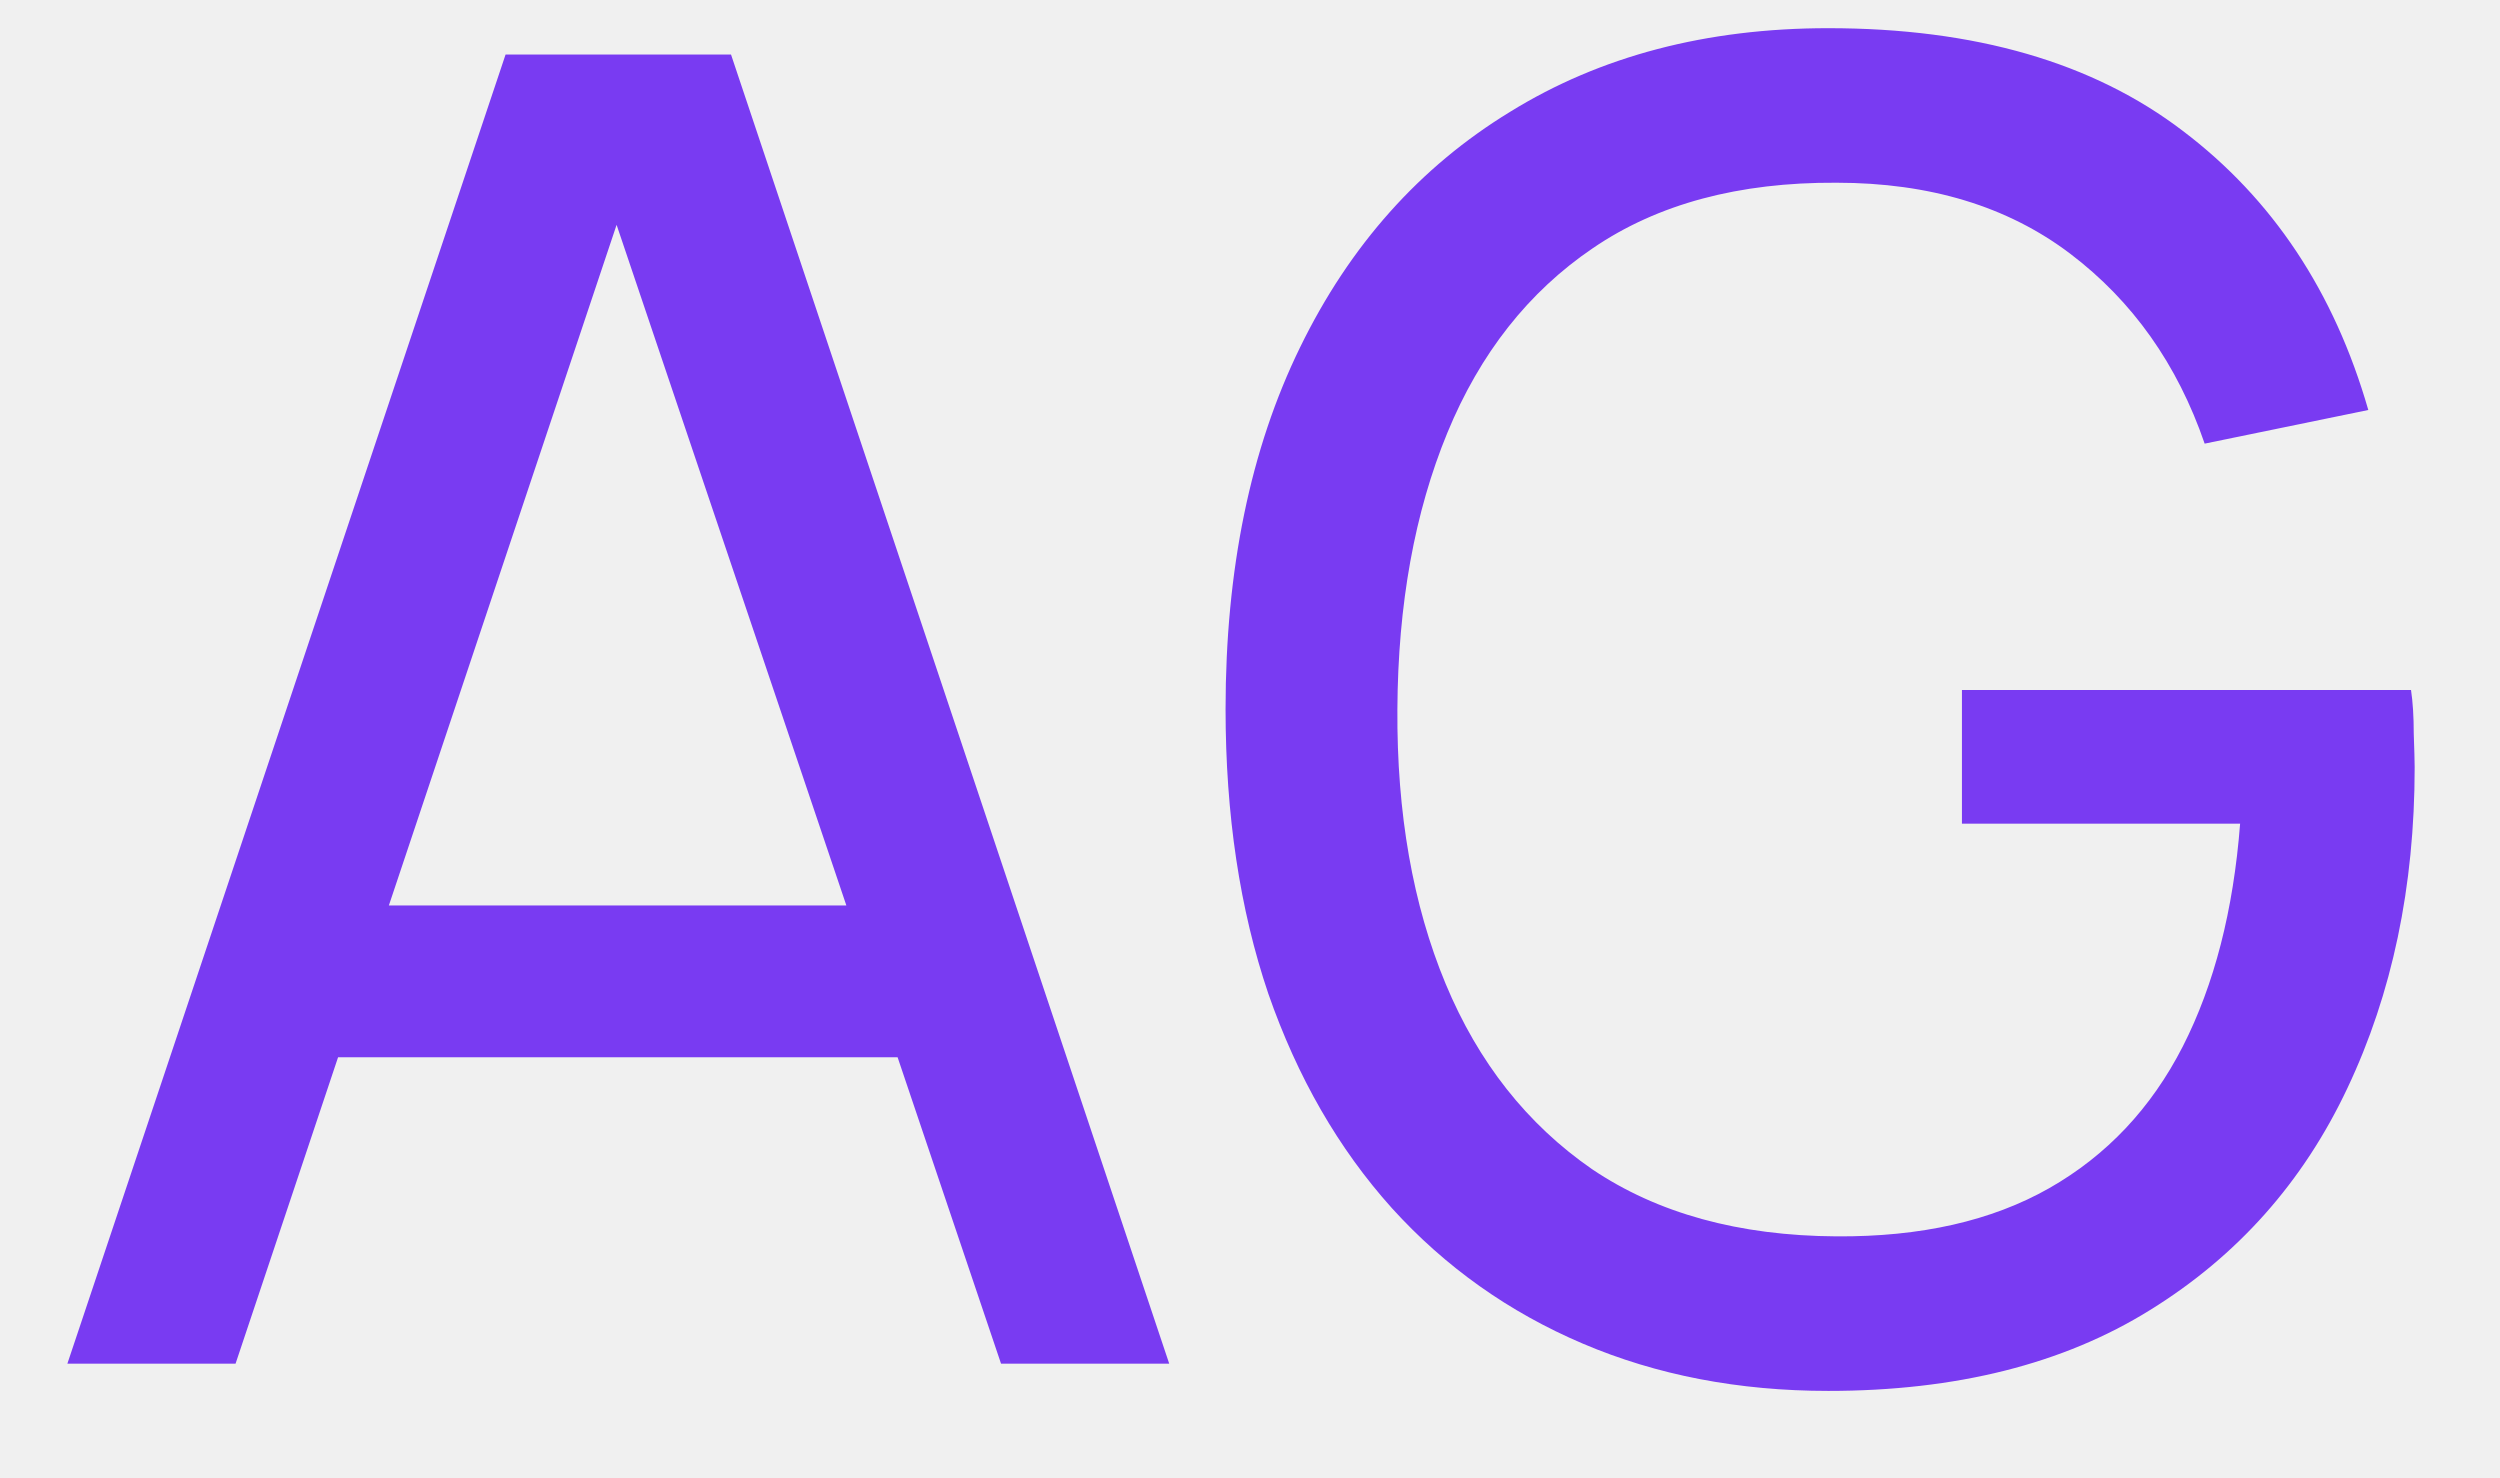
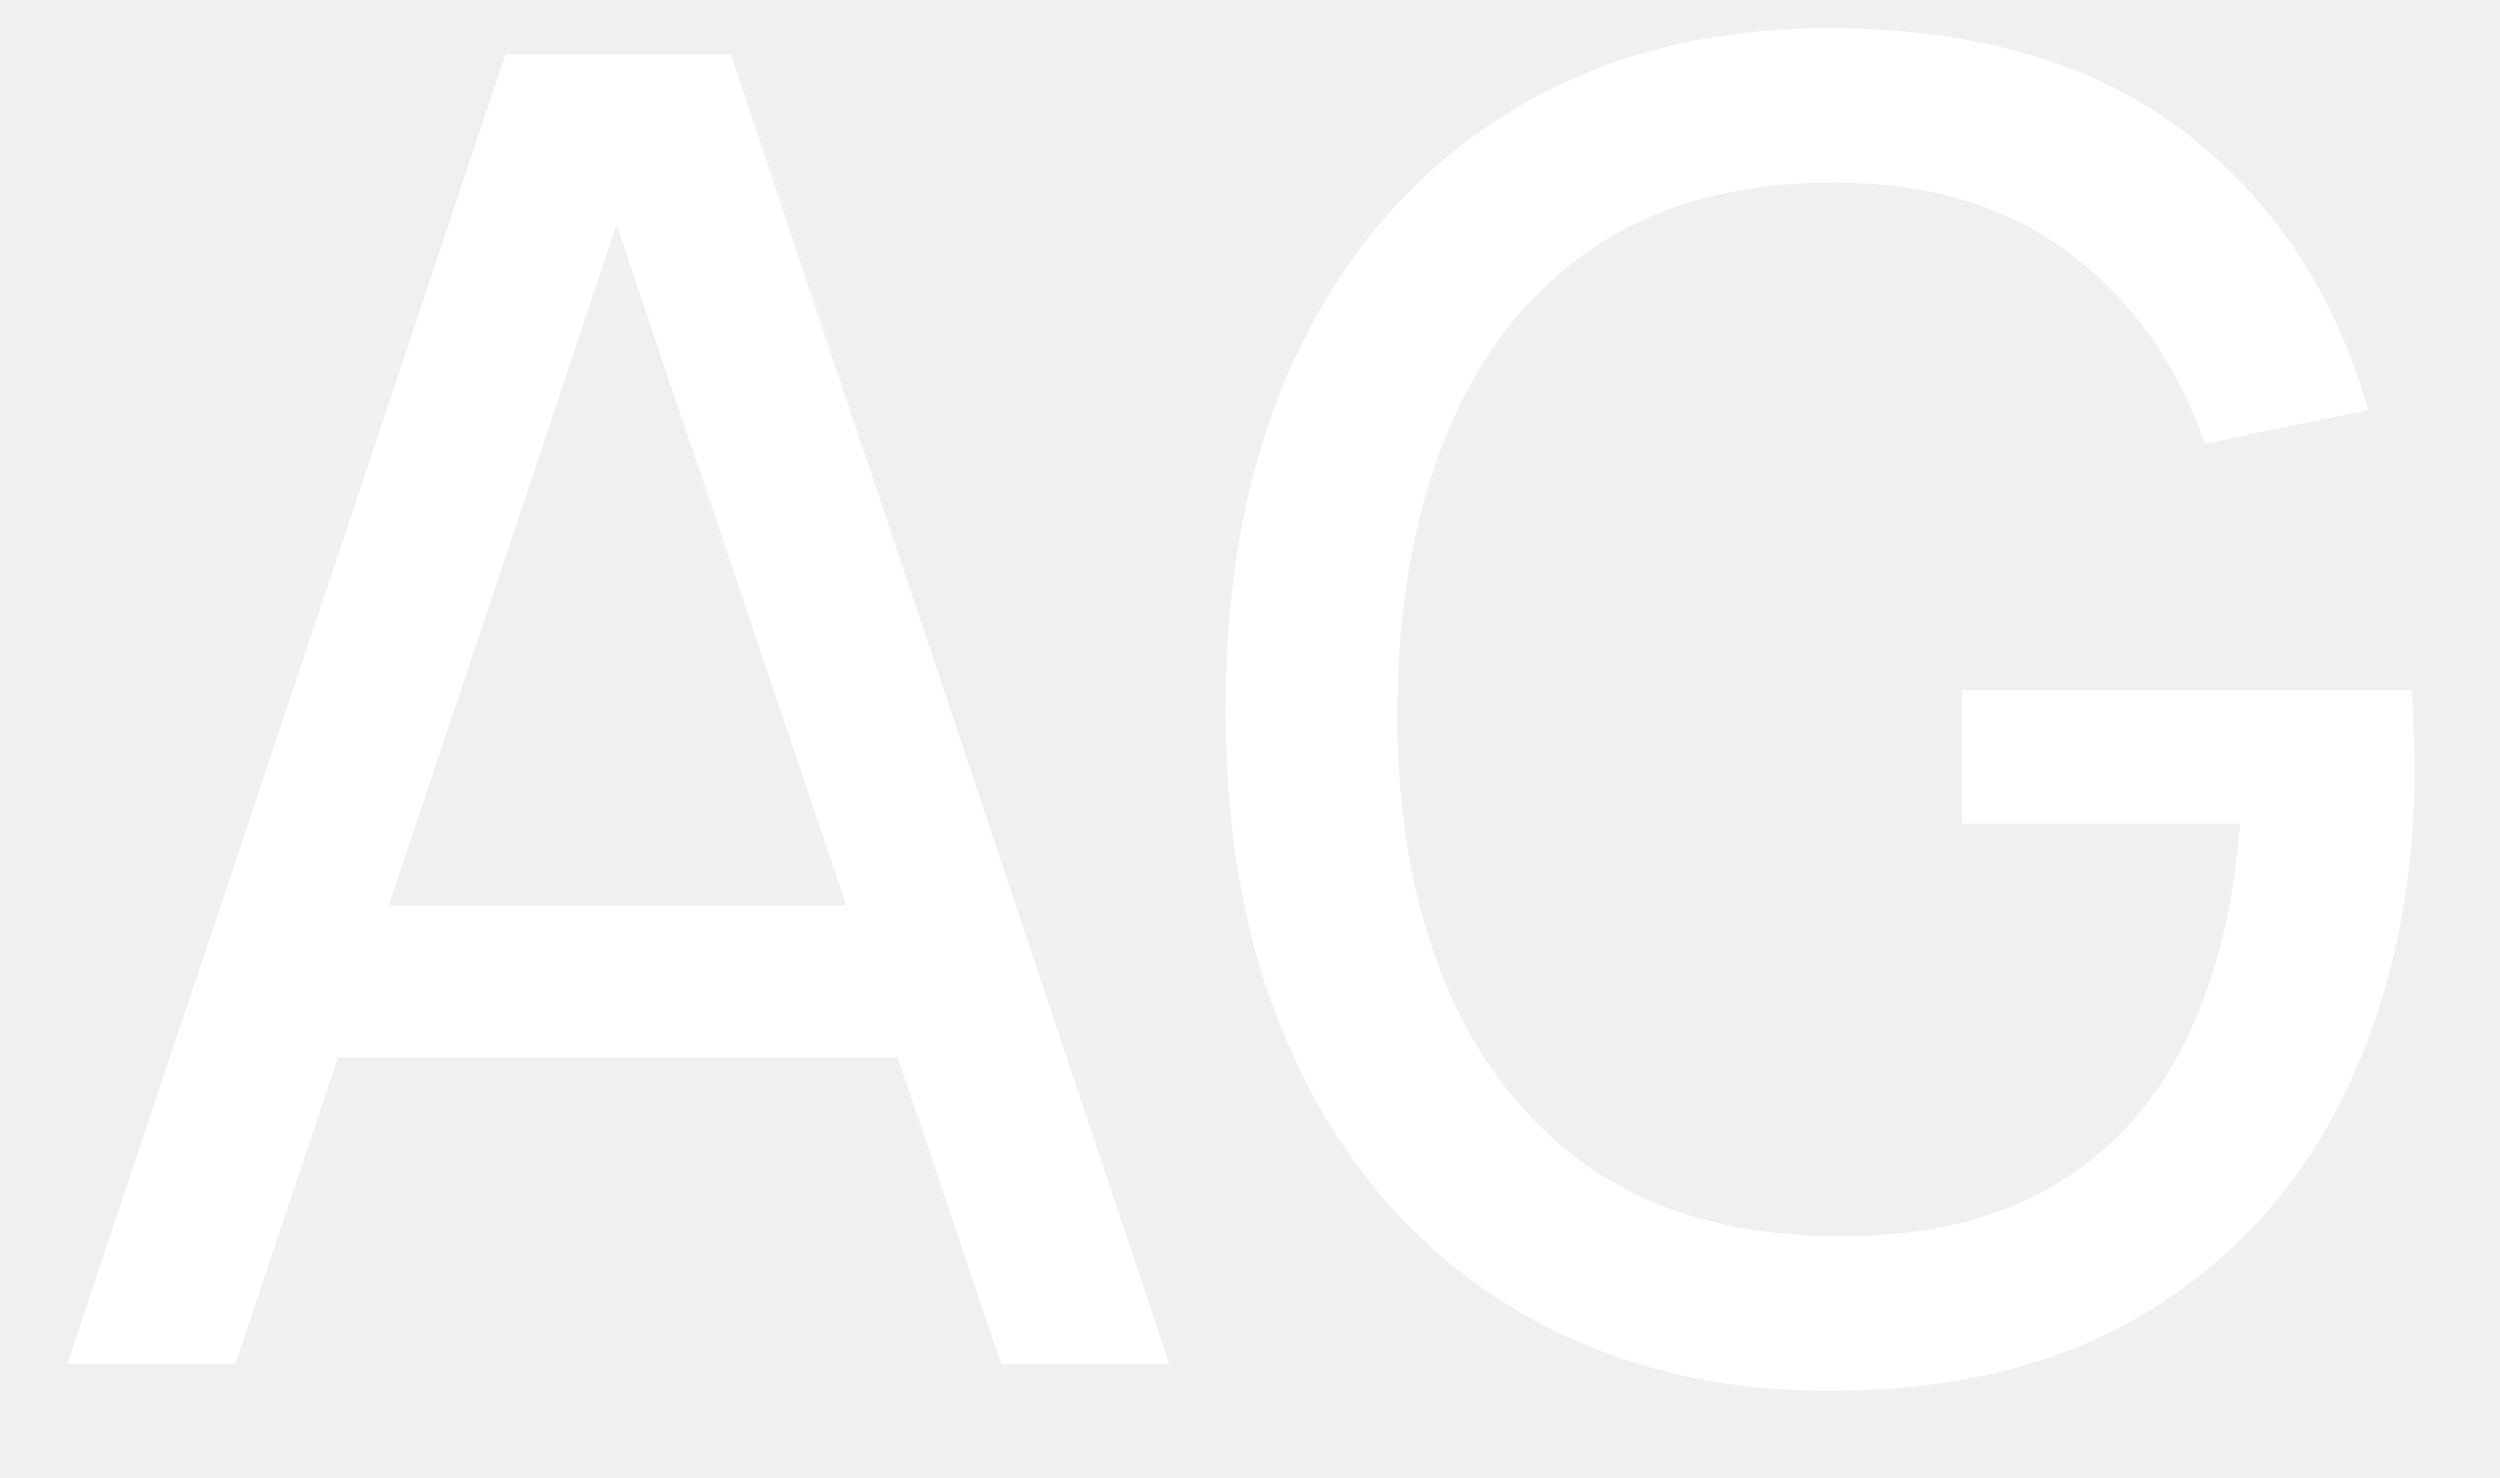
<svg xmlns="http://www.w3.org/2000/svg" width="22" height="13" viewBox="0 0 22 13" fill="none">
-   <path d="M0.593 12L4.449 0.48H6.433L10.289 12H8.809L5.201 1.312H5.649L2.073 12H0.593ZM2.449 9.304V7.968H8.433V9.304H2.449ZM16.089 12.24C15.299 12.24 14.579 12.101 13.929 11.824C13.278 11.547 12.718 11.149 12.249 10.632C11.779 10.109 11.417 9.48 11.161 8.744C10.91 8.003 10.785 7.168 10.785 6.24C10.785 5.013 11.003 3.952 11.441 3.056C11.878 2.16 12.494 1.469 13.289 0.984C14.083 0.493 15.017 0.248 16.089 0.248C17.379 0.248 18.419 0.549 19.209 1.152C19.998 1.749 20.542 2.568 20.841 3.608L19.401 3.904C19.161 3.205 18.766 2.648 18.217 2.232C17.667 1.816 16.982 1.608 16.161 1.608C15.302 1.603 14.587 1.795 14.017 2.184C13.451 2.568 13.025 3.109 12.737 3.808C12.449 4.507 12.302 5.317 12.297 6.24C12.291 7.157 12.433 7.963 12.721 8.656C13.009 9.349 13.438 9.893 14.009 10.288C14.585 10.677 15.302 10.875 16.161 10.88C16.902 10.885 17.526 10.744 18.033 10.456C18.539 10.168 18.931 9.752 19.209 9.208C19.486 8.664 19.654 8.011 19.713 7.248H17.265V6.072H21.217C21.233 6.179 21.241 6.307 21.241 6.456C21.246 6.6 21.249 6.699 21.249 6.752C21.249 7.803 21.051 8.744 20.657 9.576C20.267 10.403 19.689 11.053 18.921 11.528C18.158 12.003 17.214 12.24 16.089 12.24Z" fill="#793BF2" />
+   <path d="M0.593 12L4.449 0.48H6.433L10.289 12H8.809L5.201 1.312H5.649L2.073 12H0.593ZM2.449 9.304V7.968H8.433V9.304H2.449ZM16.089 12.24C15.299 12.24 14.579 12.101 13.929 11.824C13.278 11.547 12.718 11.149 12.249 10.632C11.779 10.109 11.417 9.48 11.161 8.744C10.91 8.003 10.785 7.168 10.785 6.24C10.785 5.013 11.003 3.952 11.441 3.056C11.878 2.16 12.494 1.469 13.289 0.984C14.083 0.493 15.017 0.248 16.089 0.248C17.379 0.248 18.419 0.549 19.209 1.152C19.998 1.749 20.542 2.568 20.841 3.608L19.401 3.904C19.161 3.205 18.766 2.648 18.217 2.232C17.667 1.816 16.982 1.608 16.161 1.608C15.302 1.603 14.587 1.795 14.017 2.184C13.451 2.568 13.025 3.109 12.737 3.808C12.449 4.507 12.302 5.317 12.297 6.24C12.291 7.157 12.433 7.963 12.721 8.656C13.009 9.349 13.438 9.893 14.009 10.288C14.585 10.677 15.302 10.875 16.161 10.88C16.902 10.885 17.526 10.744 18.033 10.456C18.539 10.168 18.931 9.752 19.209 9.208C19.486 8.664 19.654 8.011 19.713 7.248H17.265V6.072H21.217C21.233 6.179 21.241 6.307 21.241 6.456C21.246 6.6 21.249 6.699 21.249 6.752C21.249 7.803 21.051 8.744 20.657 9.576C20.267 10.403 19.689 11.053 18.921 11.528C18.158 12.003 17.214 12.24 16.089 12.24Z" fill="white" />
</svg>
